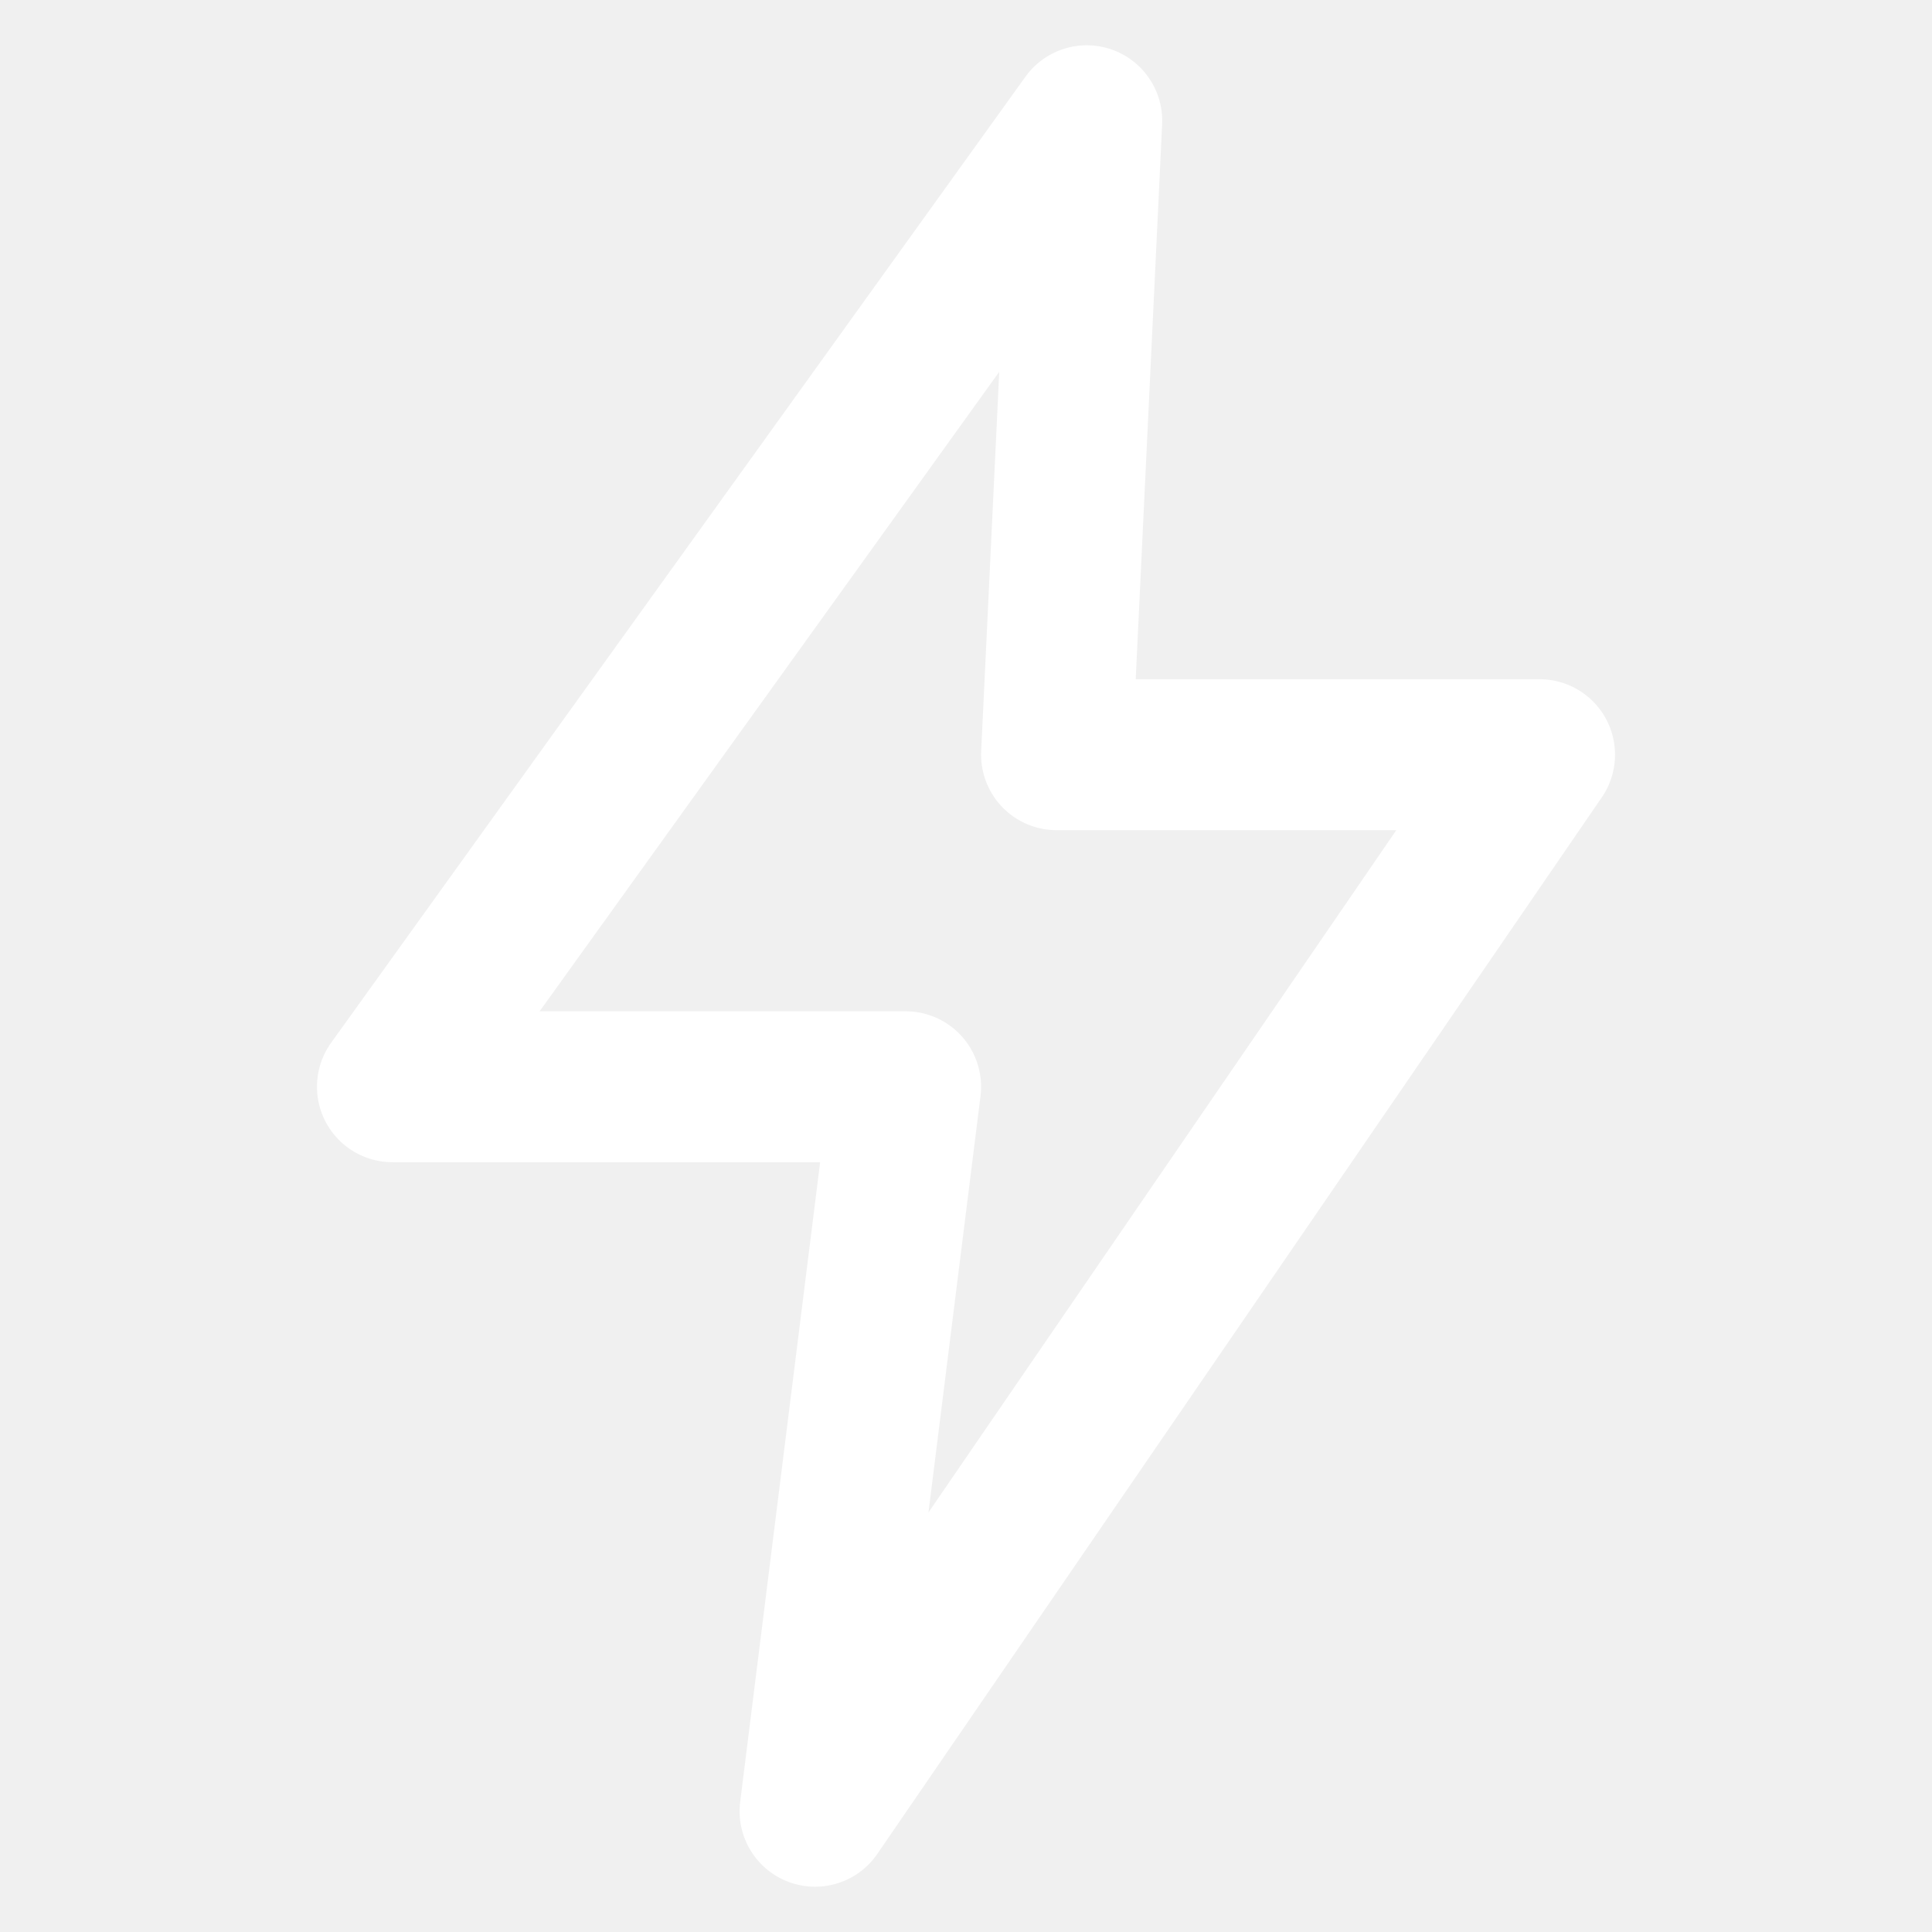
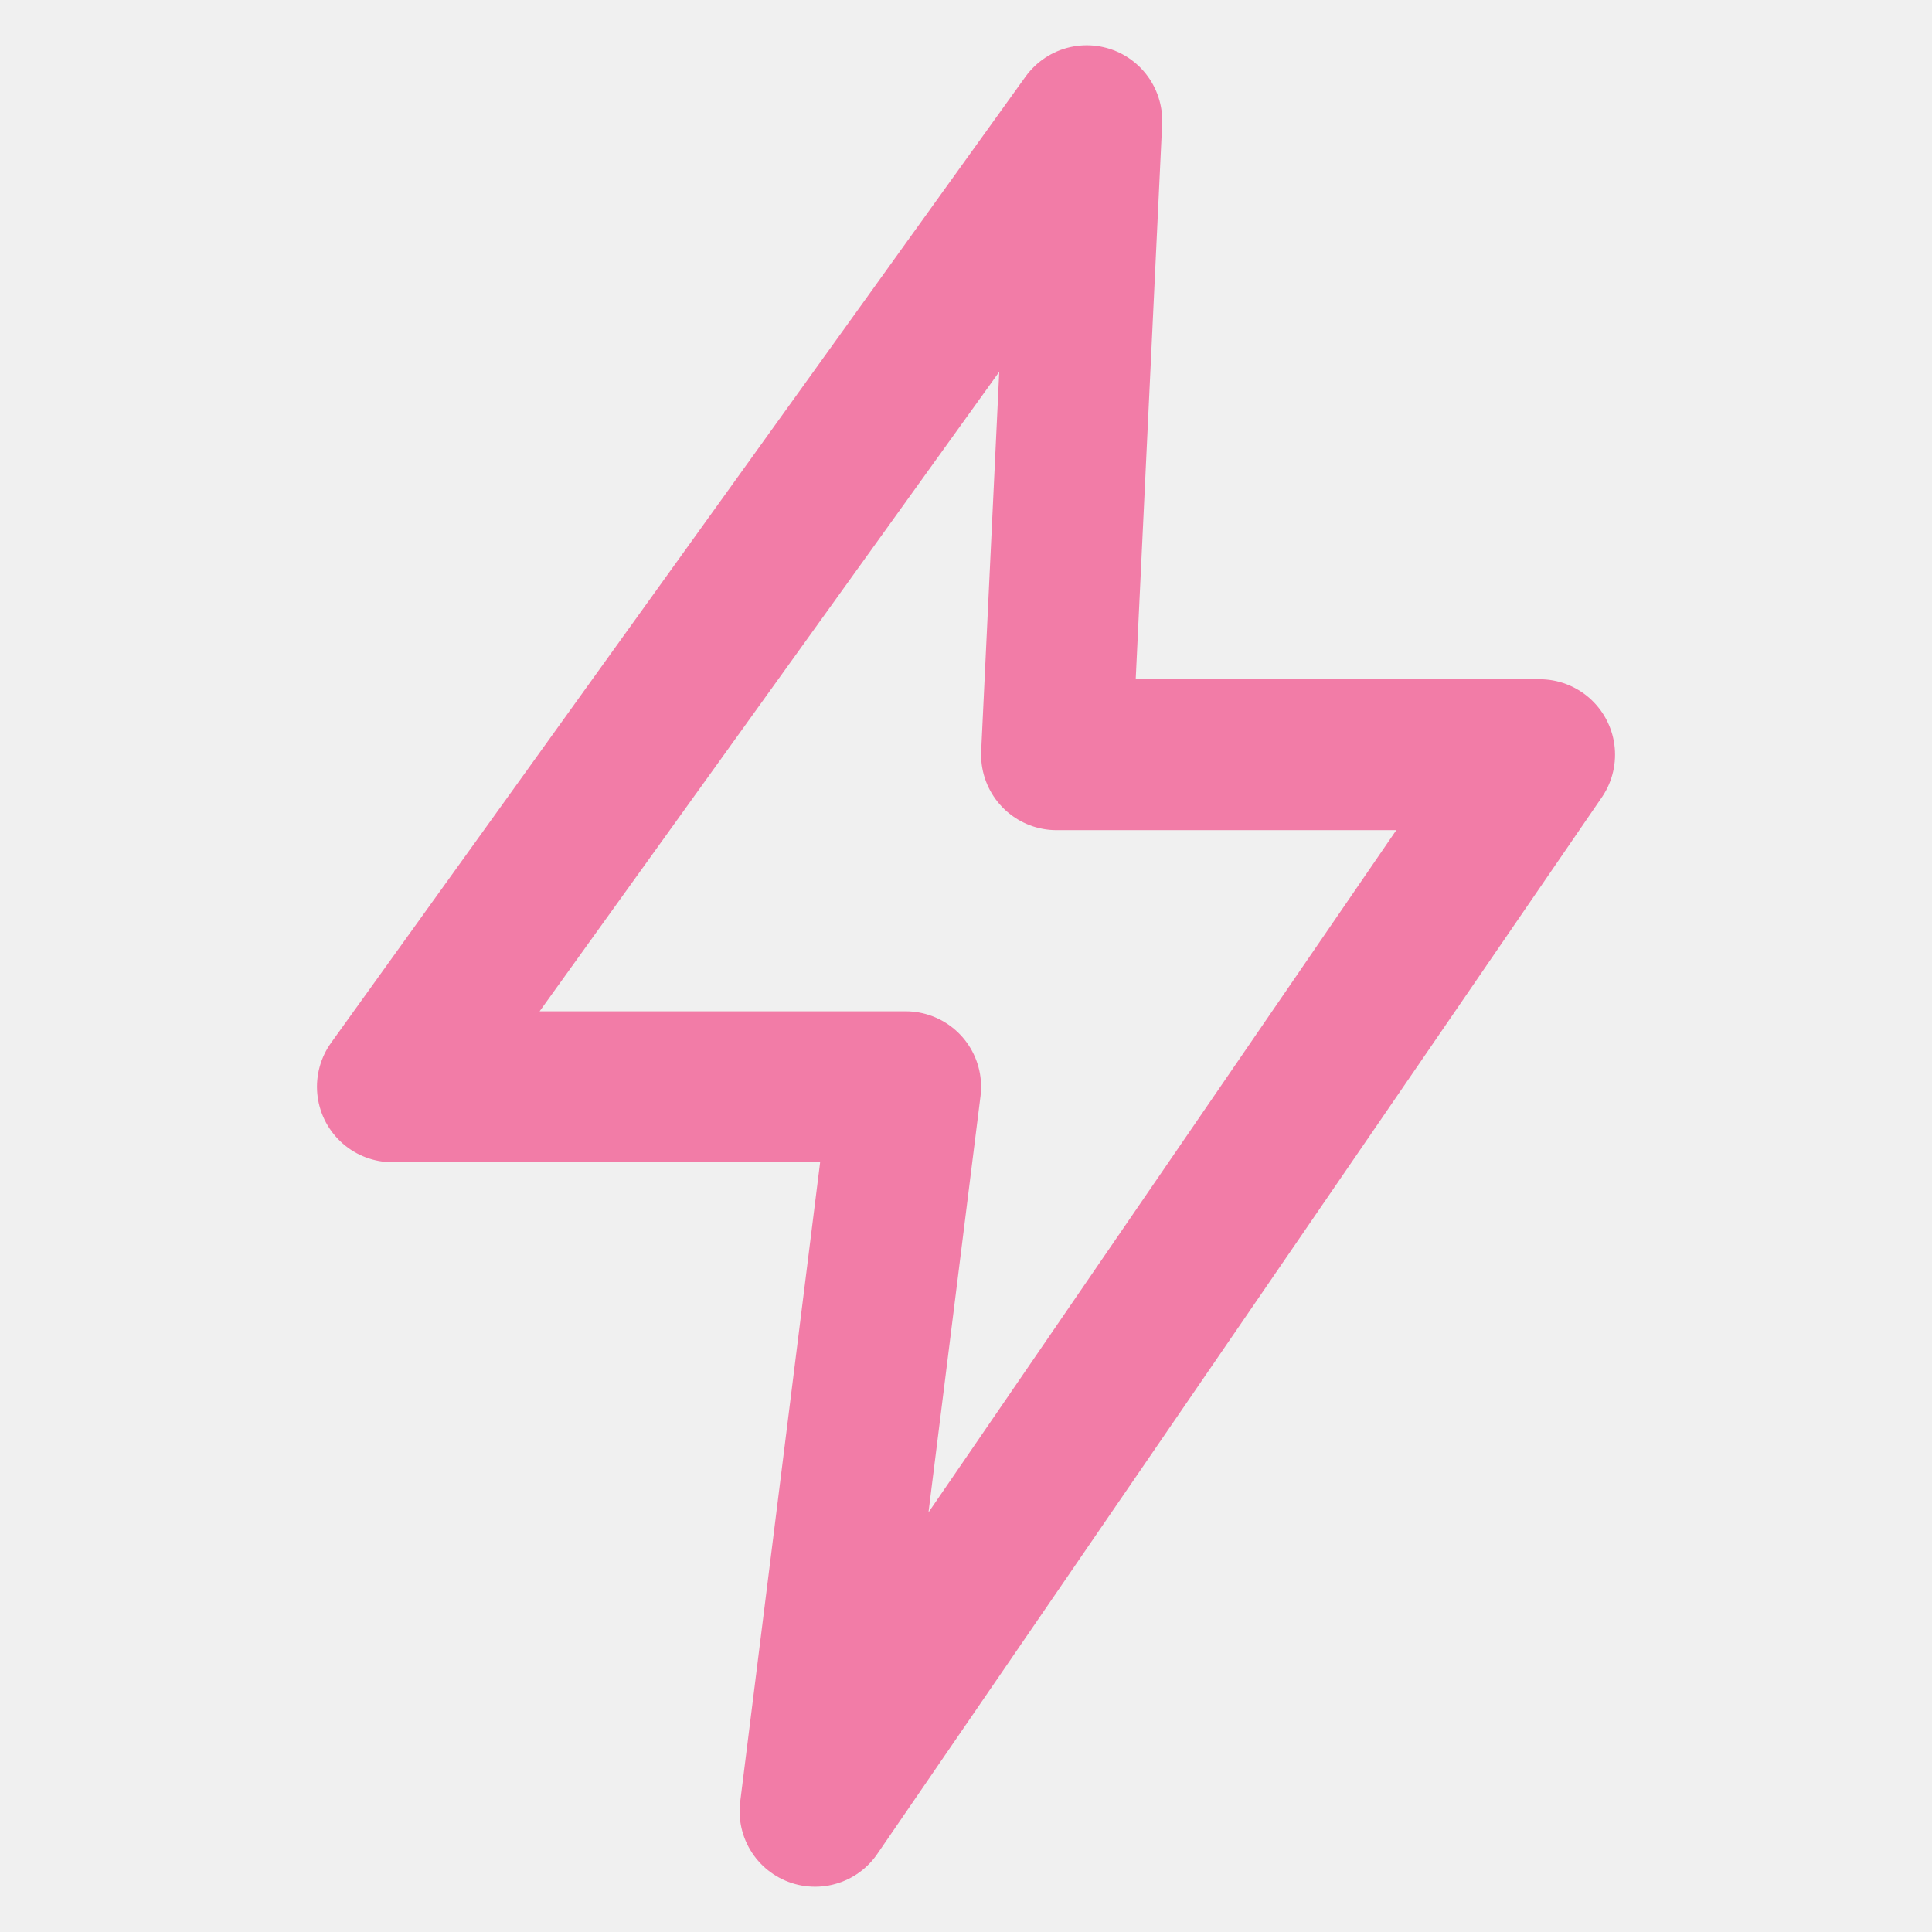
- <svg xmlns="http://www.w3.org/2000/svg" viewBox="0 0 64 64" fill="none" stroke="#fff" stroke-width="5" stroke-linecap="round" stroke-linejoin="round">
+ <svg xmlns="http://www.w3.org/2000/svg" width="64" height="64" viewBox="0 0 64 64" fill="none" stroke="#f27ca7" stroke-width="5" stroke-linecap="round" stroke-linejoin="round">
  <path d="M36 4 13 36h17l-3 24 24-35H35Z" />
</svg>
